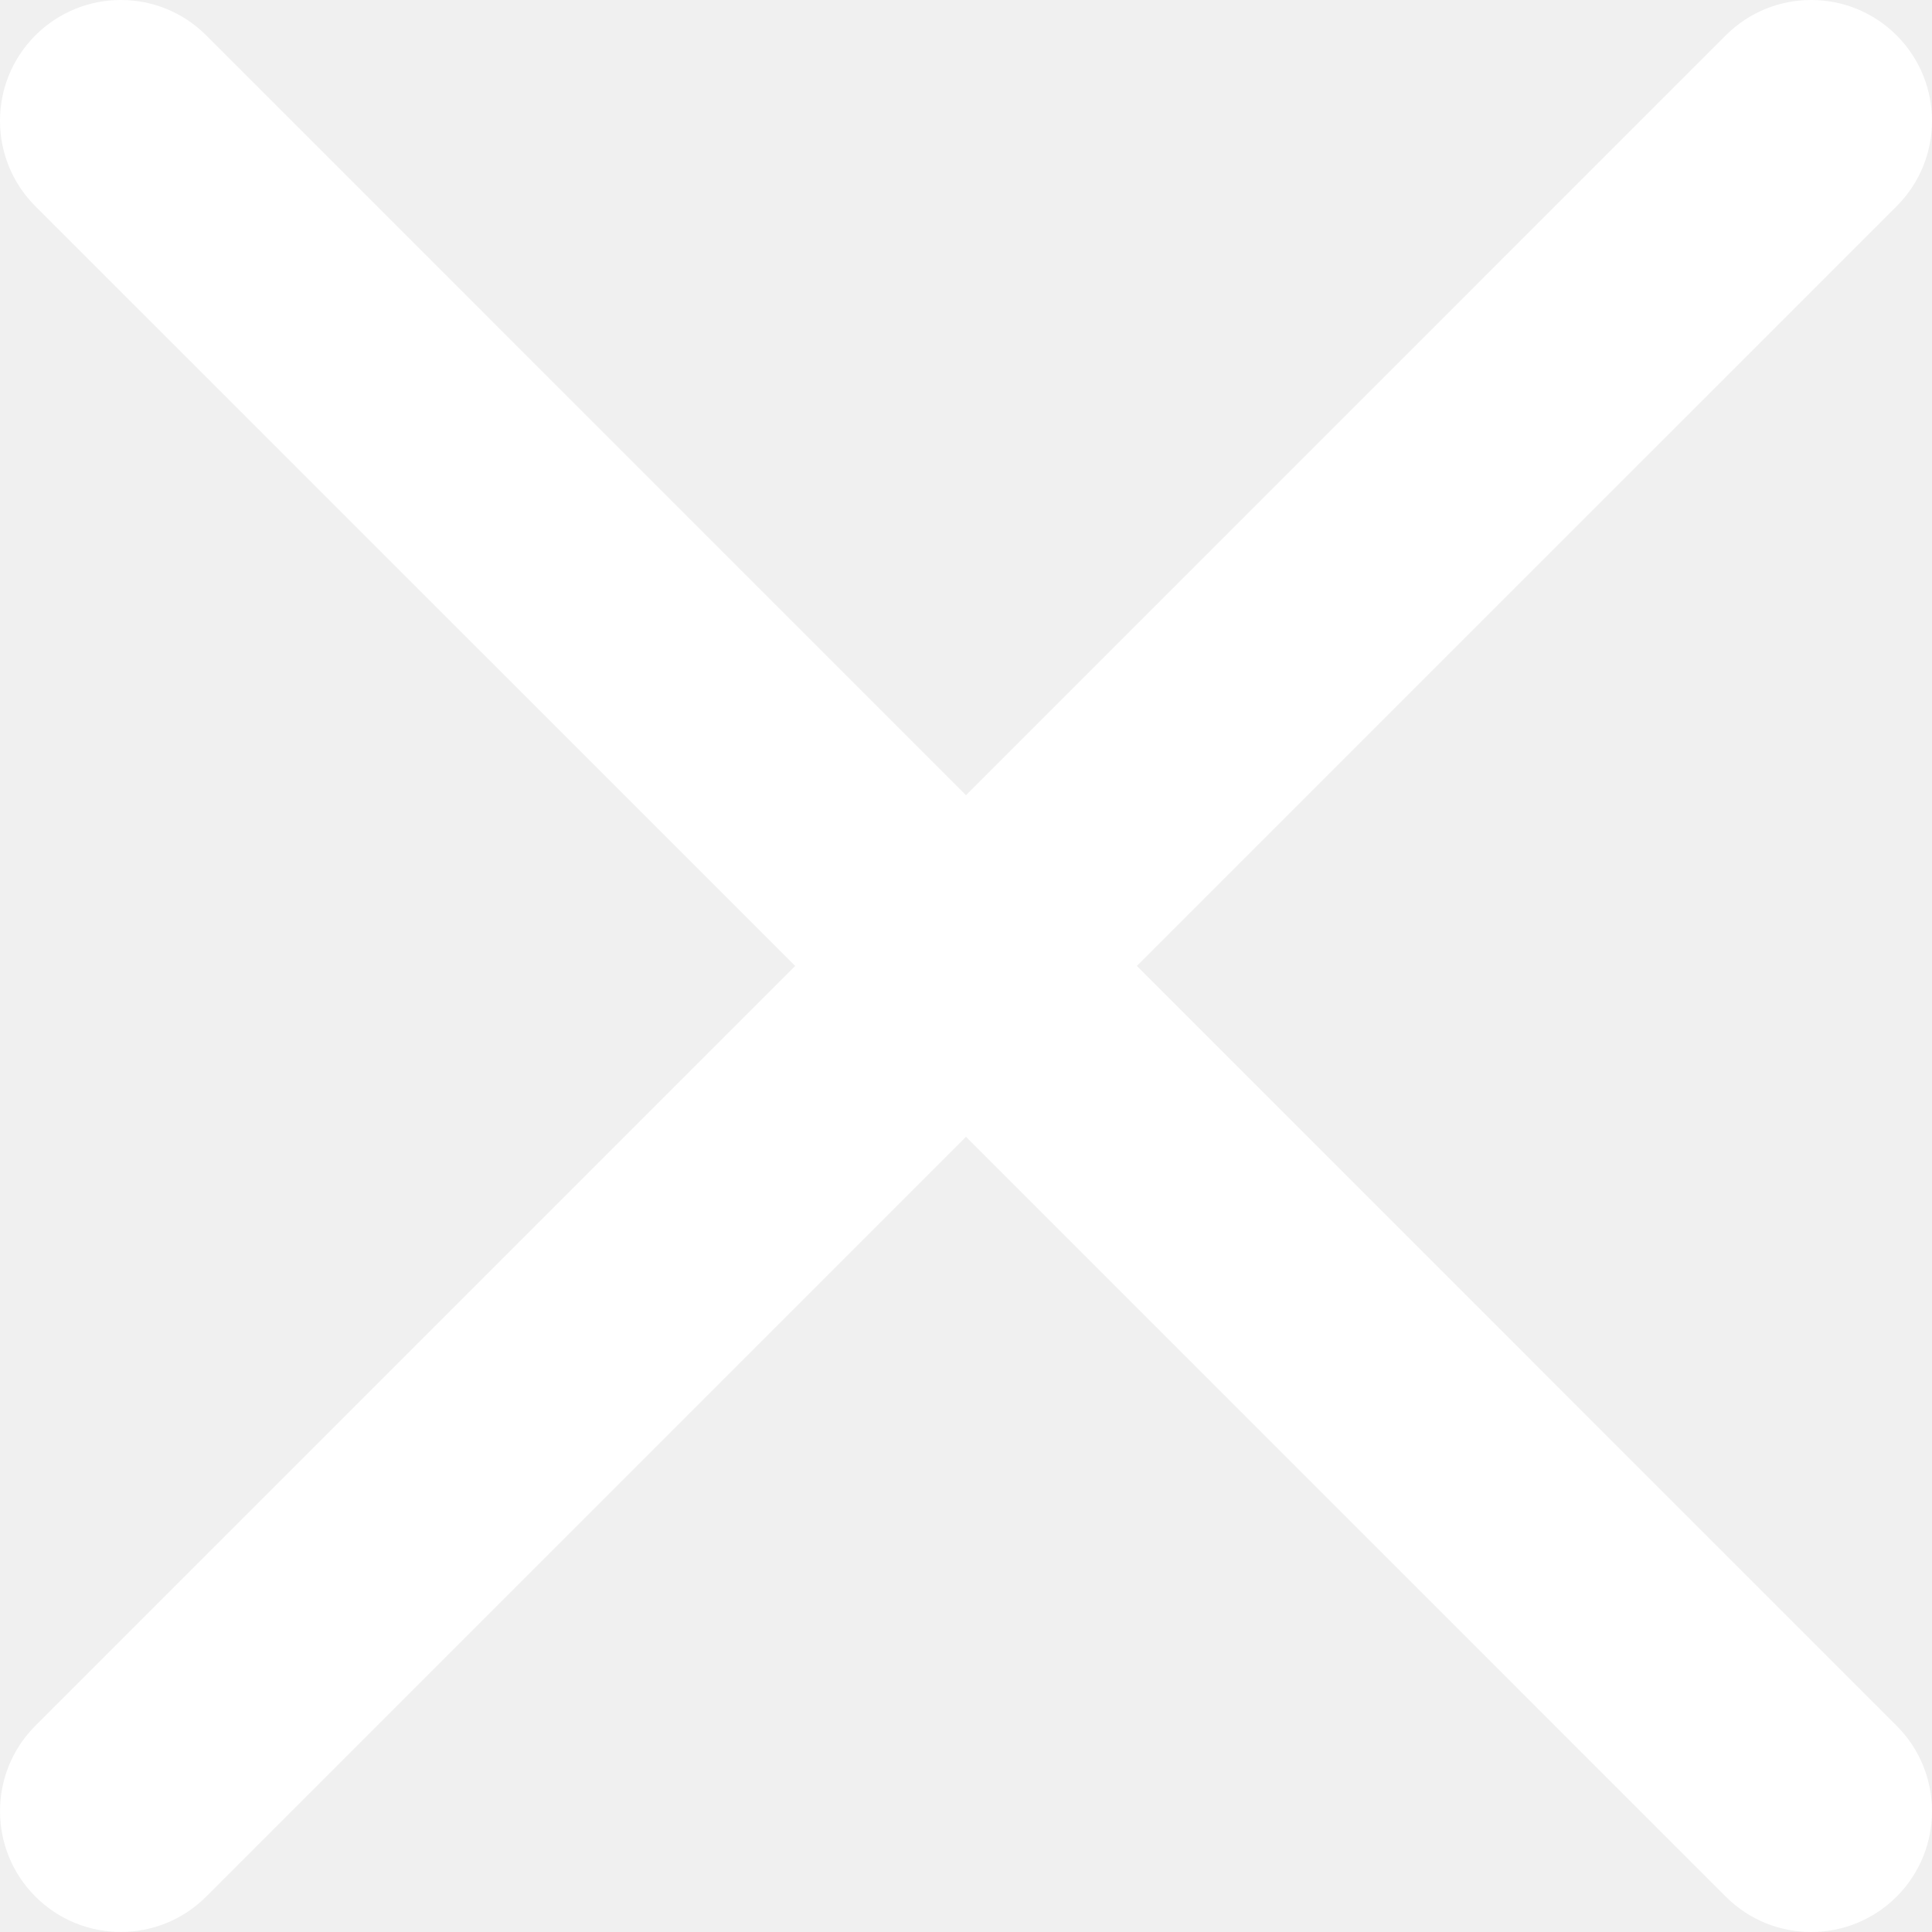
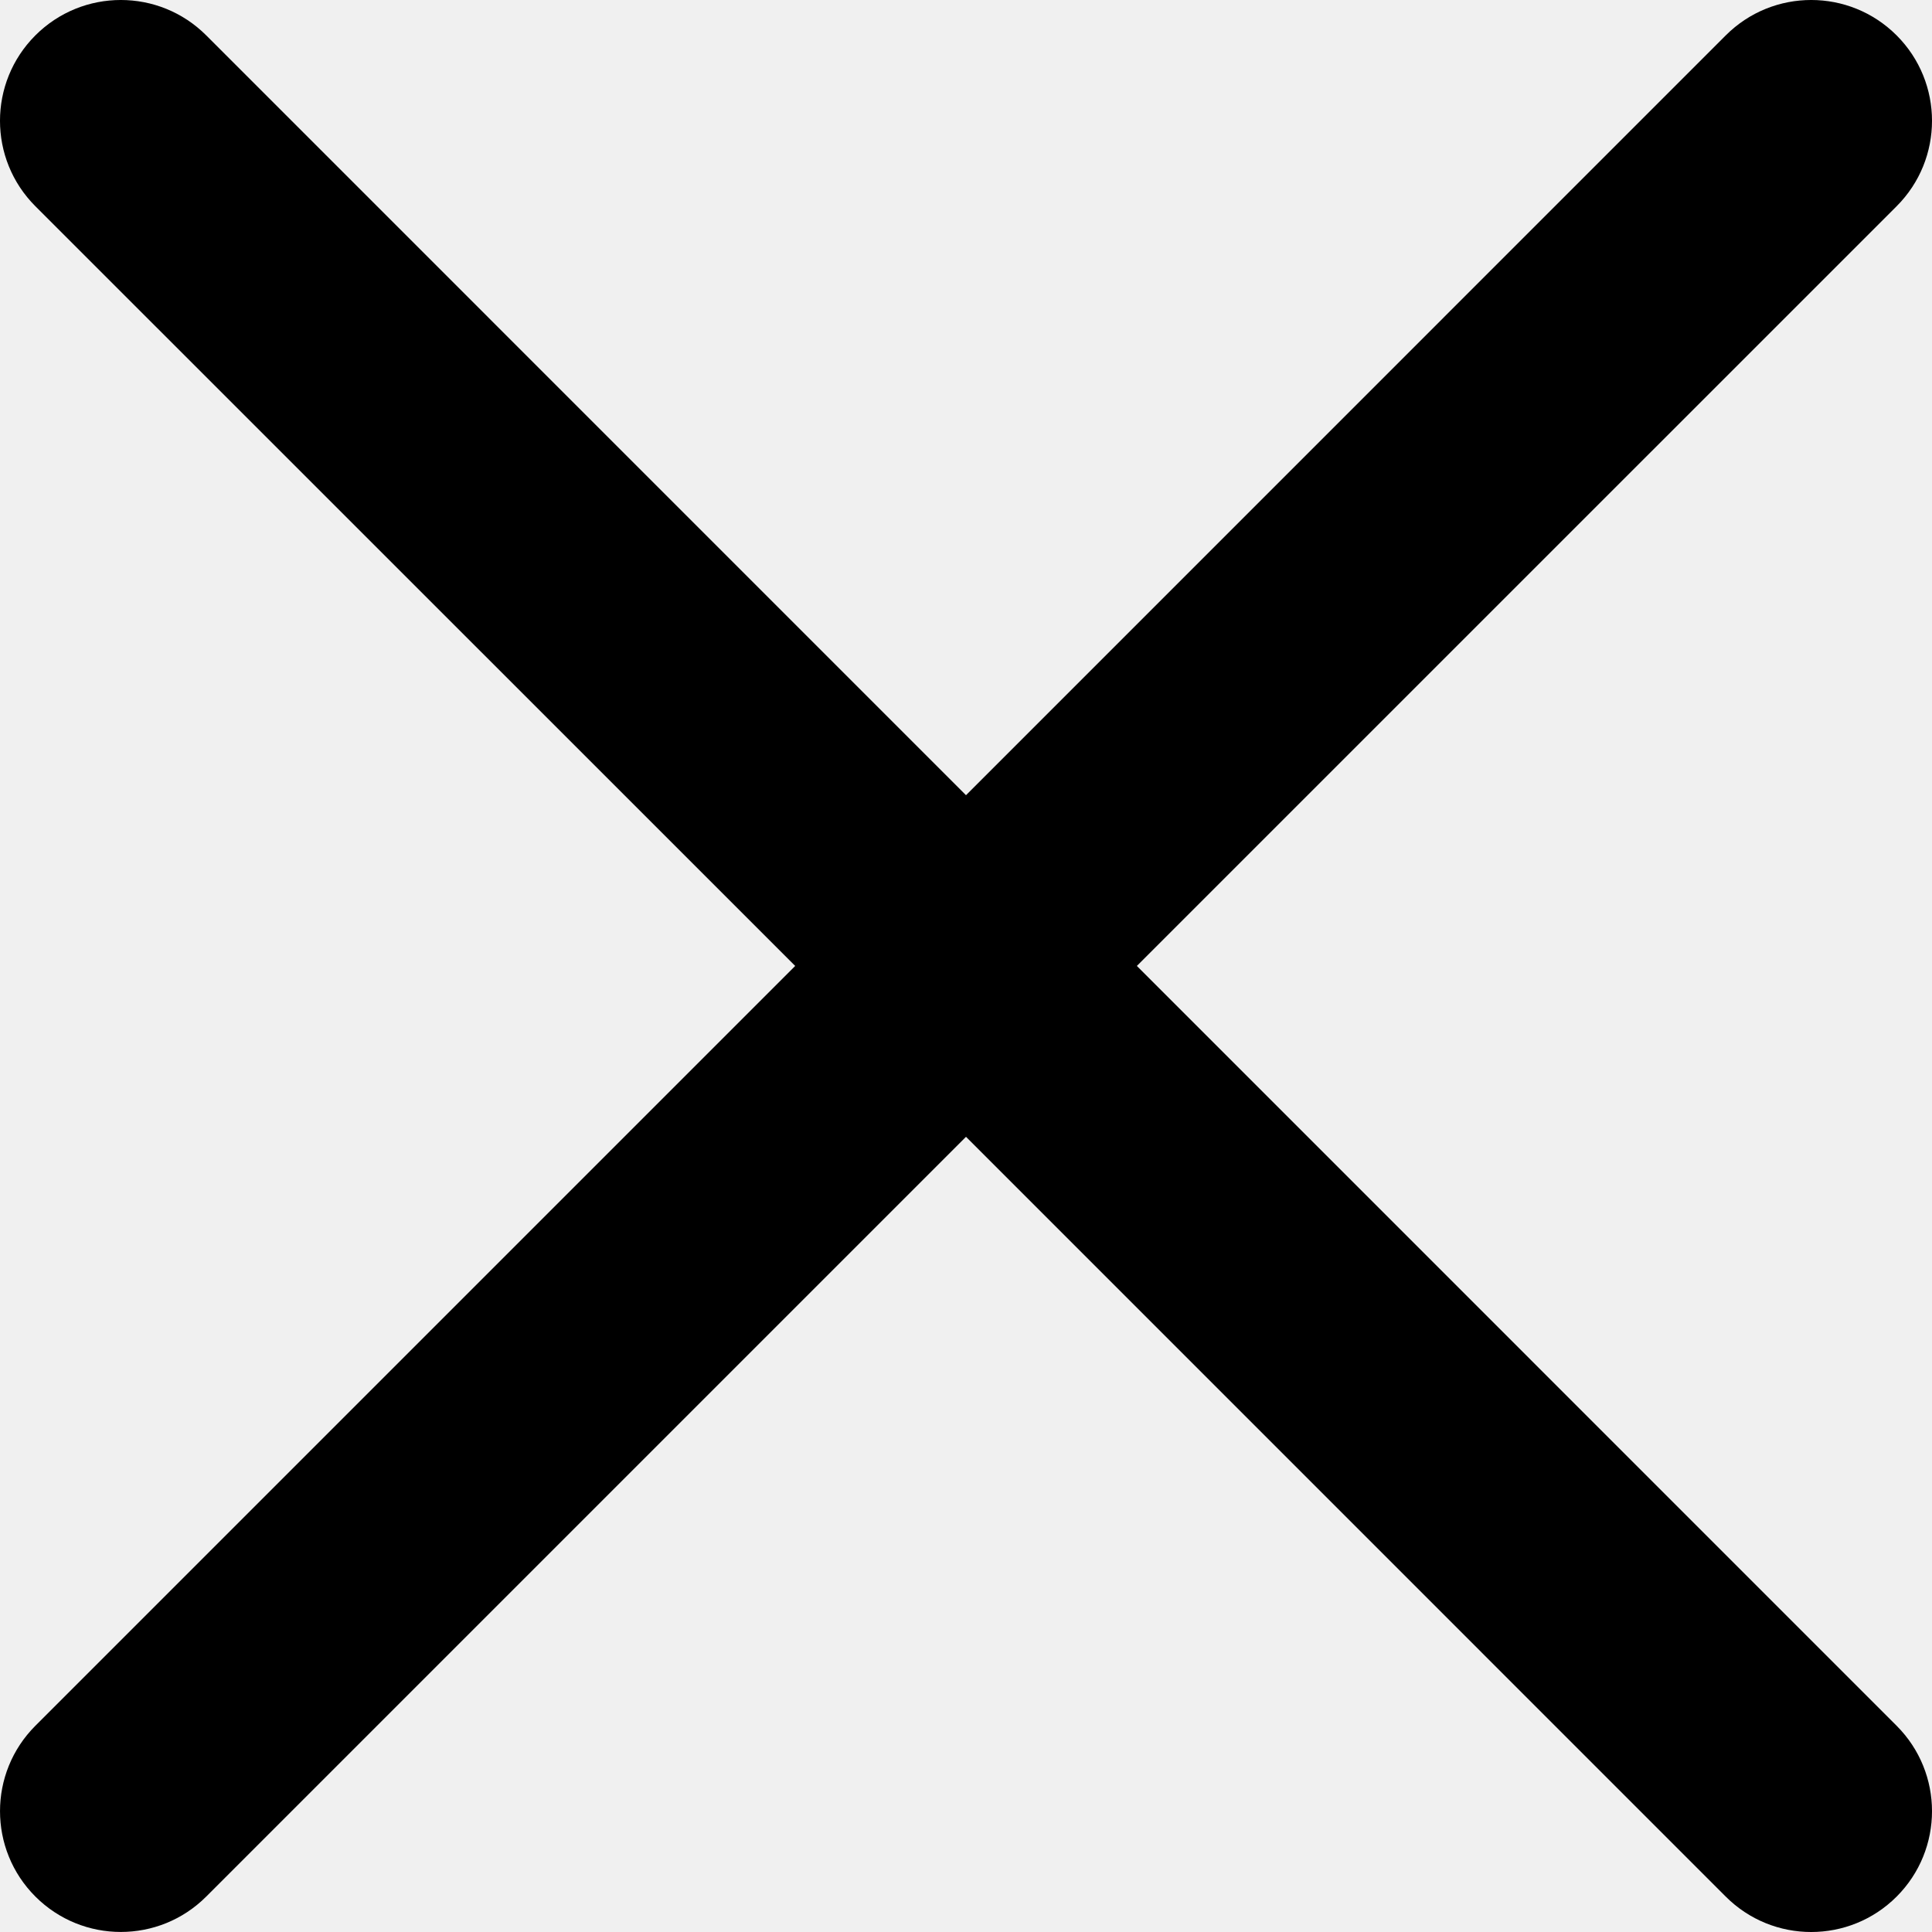
<svg xmlns="http://www.w3.org/2000/svg" width="32" height="32" viewBox="0 0 32 32">
-   <defs>
-     <style>.a{fill:#fff;}</style>
-   </defs>
+   <defs />
  <g transform="translate(0 -0.001)">
    <path class="a" d="M18.83,16,31.414,3.417a2,2,0,0,0-2.83-2.83L16,13.172,3.416.587a2,2,0,0,0-2.83,2.83L13.171,16,.586,28.585a2,2,0,1,0,2.83,2.829L16,18.83,28.584,31.415a2,2,0,0,0,2.83-2.83Z" />
  </g>
</svg>
